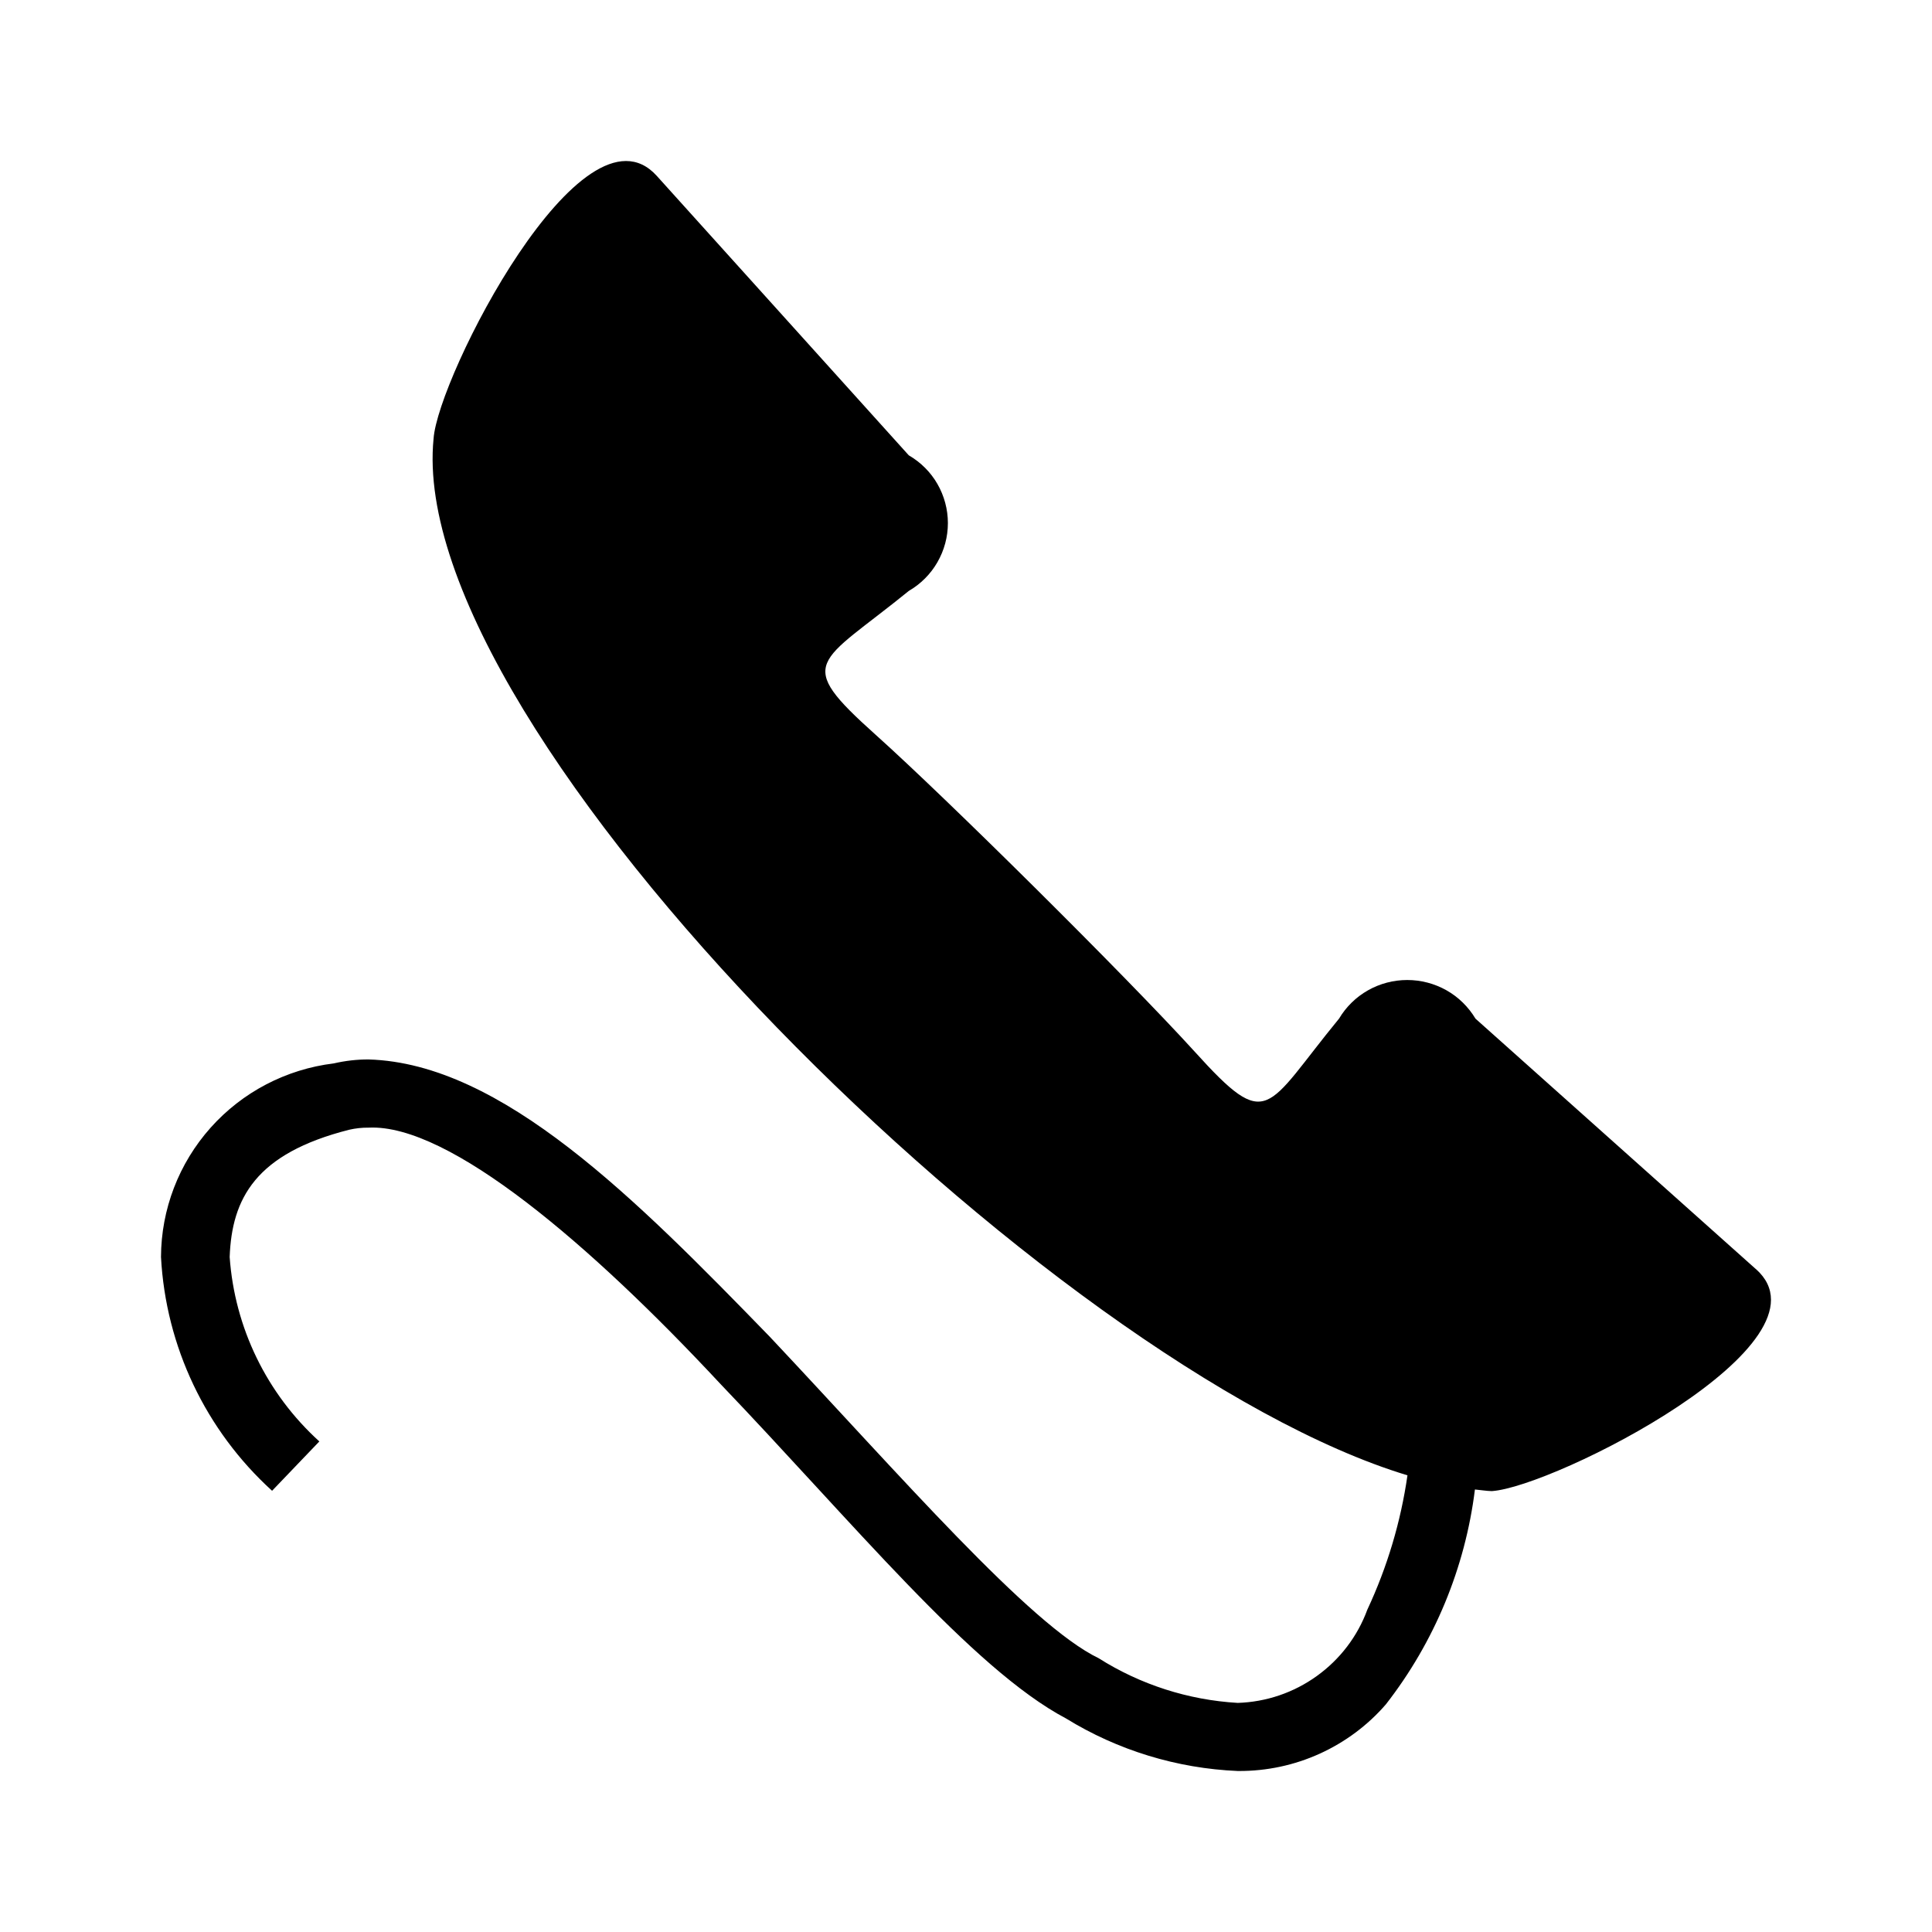
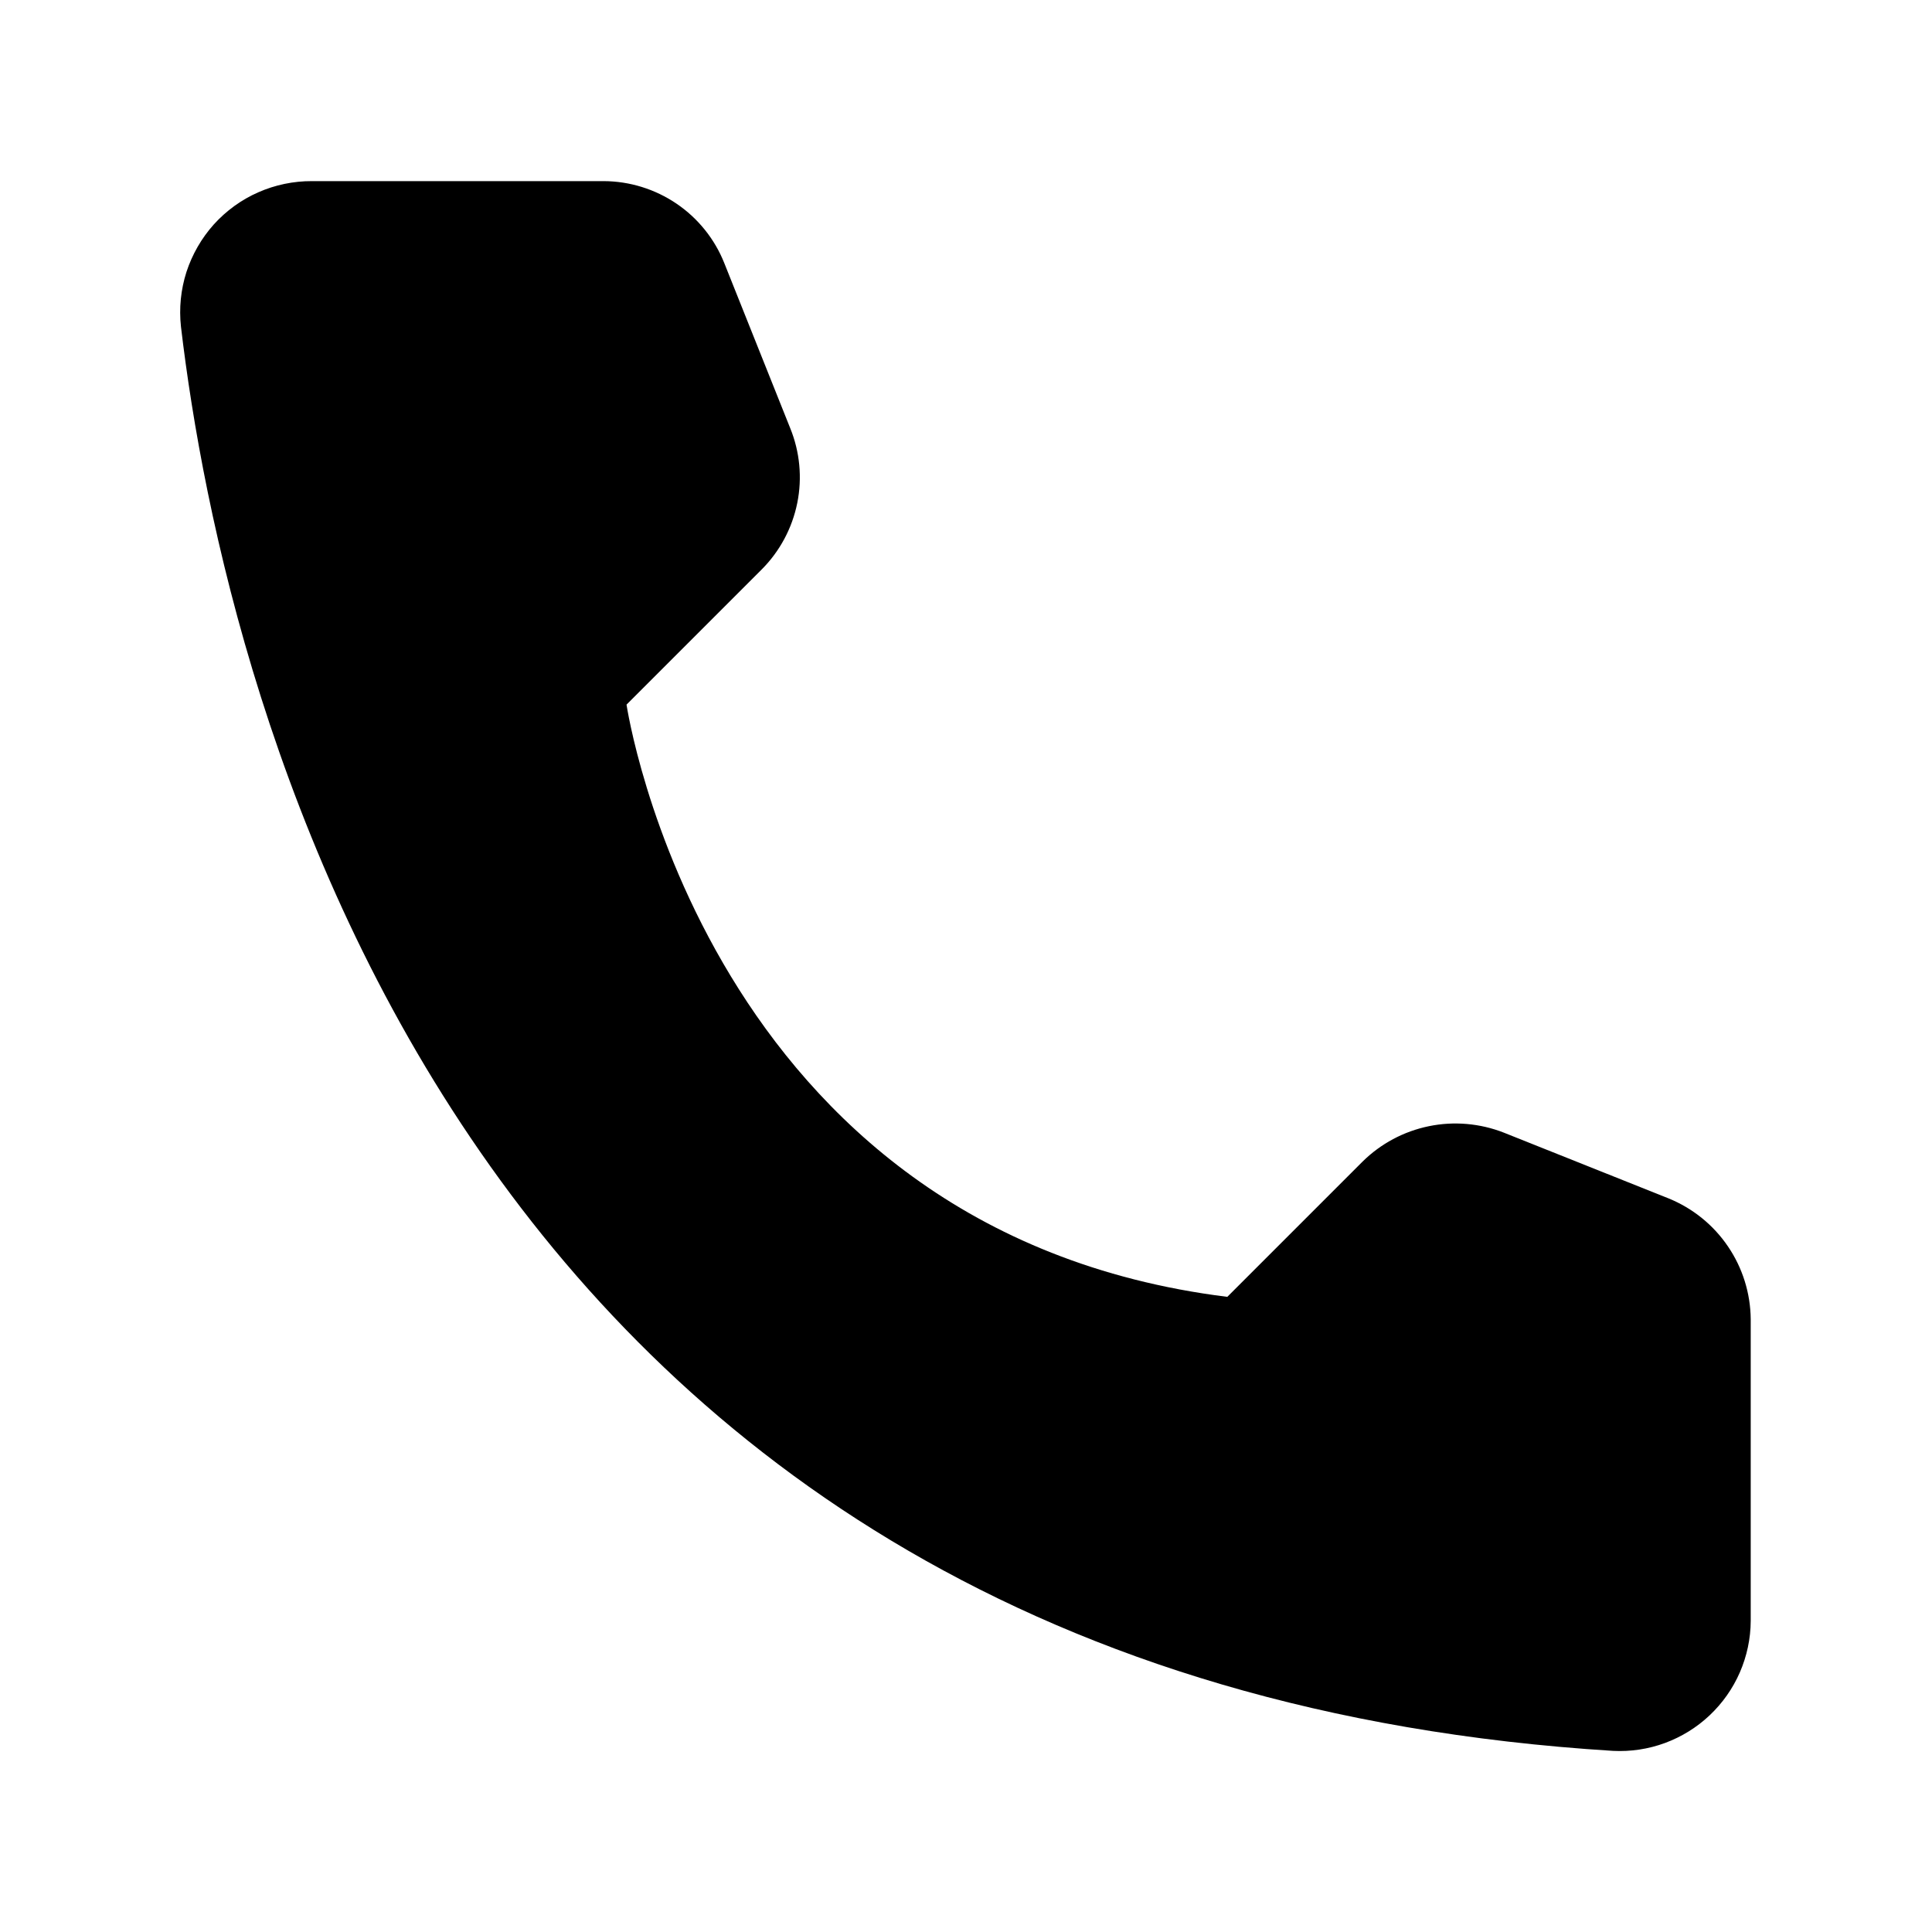
<svg xmlns="http://www.w3.org/2000/svg" width="24" height="24" viewBox="0 0 24 24" fill="none">
-   <path d="M21.814 15.767L18.329 12.654C18.241 12.508 18.118 12.386 17.969 12.302C17.82 12.218 17.652 12.174 17.481 12.174C17.311 12.174 17.142 12.218 16.994 12.302C16.845 12.386 16.721 12.508 16.634 12.654C15.711 13.778 15.763 14.084 14.839 13.062C13.98 12.118 11.74 9.9 10.878 9.128C9.852 8.209 10.159 8.26 11.289 7.341C11.437 7.255 11.56 7.132 11.645 6.984C11.73 6.836 11.775 6.669 11.775 6.498C11.775 6.328 11.73 6.16 11.645 6.012C11.56 5.864 11.437 5.742 11.289 5.656L8.158 2.184C7.235 1.164 5.438 4.685 5.386 5.449C5.019 9.106 13.086 16.998 17.484 18.327C17.401 18.904 17.233 19.467 16.985 19.997C16.864 20.327 16.645 20.614 16.358 20.82C16.071 21.027 15.729 21.143 15.375 21.154C14.761 21.118 14.166 20.927 13.648 20.599C12.79 20.186 11.186 18.331 9.563 16.606C7.898 14.892 6.235 13.211 4.581 13.161C4.435 13.16 4.289 13.177 4.146 13.21C3.555 13.282 3.011 13.566 2.616 14.009C2.221 14.452 2.002 15.023 2 15.615C2.059 16.726 2.555 17.769 3.38 18.519L3.967 17.906C3.313 17.313 2.915 16.493 2.853 15.615C2.88 14.887 3.175 14.329 4.338 14.034C4.417 14.016 4.498 14.007 4.58 14.008C5.582 13.959 7.345 15.47 8.942 17.184C10.583 18.898 12.077 20.732 13.242 21.347C13.885 21.743 14.62 21.968 15.376 22H15.39C15.737 22.001 16.079 21.928 16.394 21.785C16.709 21.642 16.99 21.433 17.216 21.172C17.819 20.398 18.201 19.476 18.322 18.503C18.393 18.509 18.465 18.522 18.532 18.523C19.302 18.473 22.842 16.685 21.814 15.766" fill="currentColor" />
+   <path d="M15.246 16.11L16.926 14.43C17.152 14.207 17.438 14.054 17.75 13.99C18.061 13.926 18.385 13.954 18.681 14.07L20.728 14.887C21.027 15.009 21.284 15.216 21.465 15.483C21.647 15.75 21.745 16.065 21.748 16.387V20.137C21.747 20.357 21.7 20.574 21.613 20.775C21.525 20.977 21.397 21.158 21.237 21.309C21.078 21.459 20.889 21.576 20.683 21.652C20.477 21.728 20.258 21.761 20.038 21.75C5.691 20.858 2.796 8.708 2.248 4.058C2.223 3.829 2.246 3.598 2.316 3.379C2.387 3.161 2.503 2.959 2.656 2.788C2.81 2.618 2.998 2.481 3.208 2.389C3.419 2.296 3.646 2.249 3.876 2.25H7.498C7.822 2.251 8.137 2.349 8.404 2.53C8.672 2.712 8.879 2.97 8.998 3.27L9.816 5.318C9.936 5.612 9.967 5.936 9.904 6.248C9.841 6.56 9.688 6.847 9.463 7.073L7.783 8.753C7.783 8.753 8.751 15.3 15.246 16.11Z" fill="currentColor" />
</svg>
